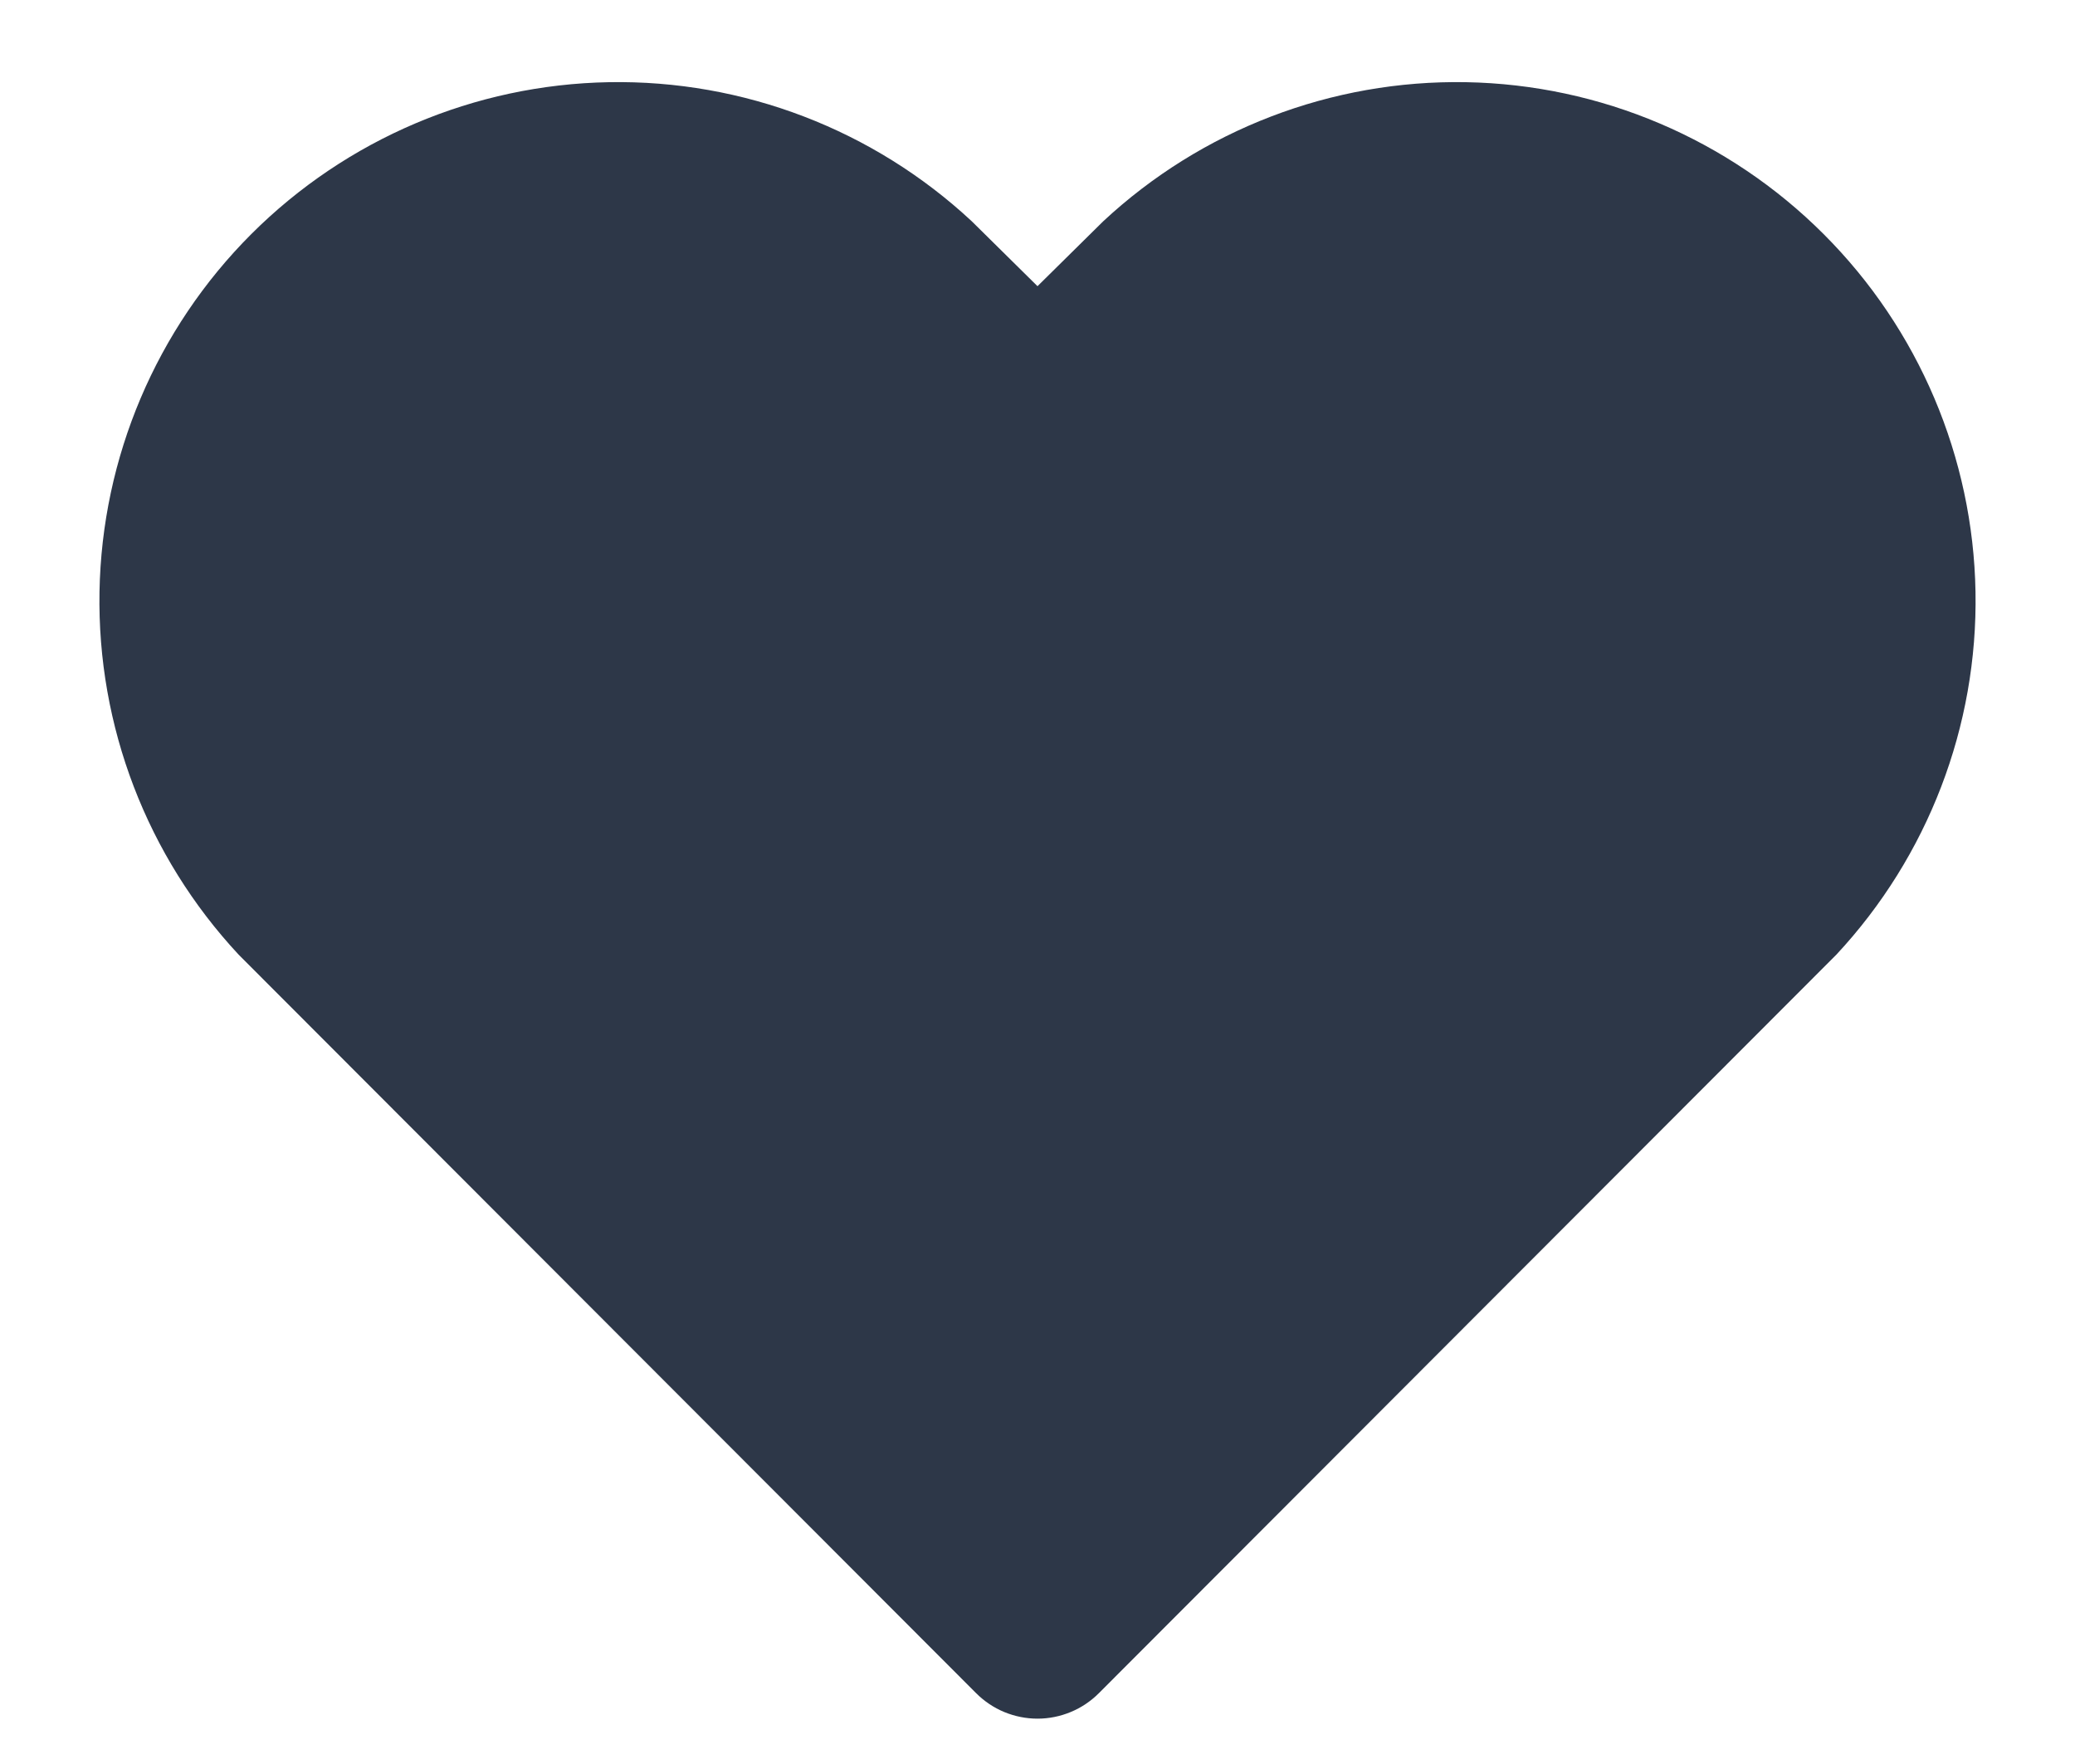
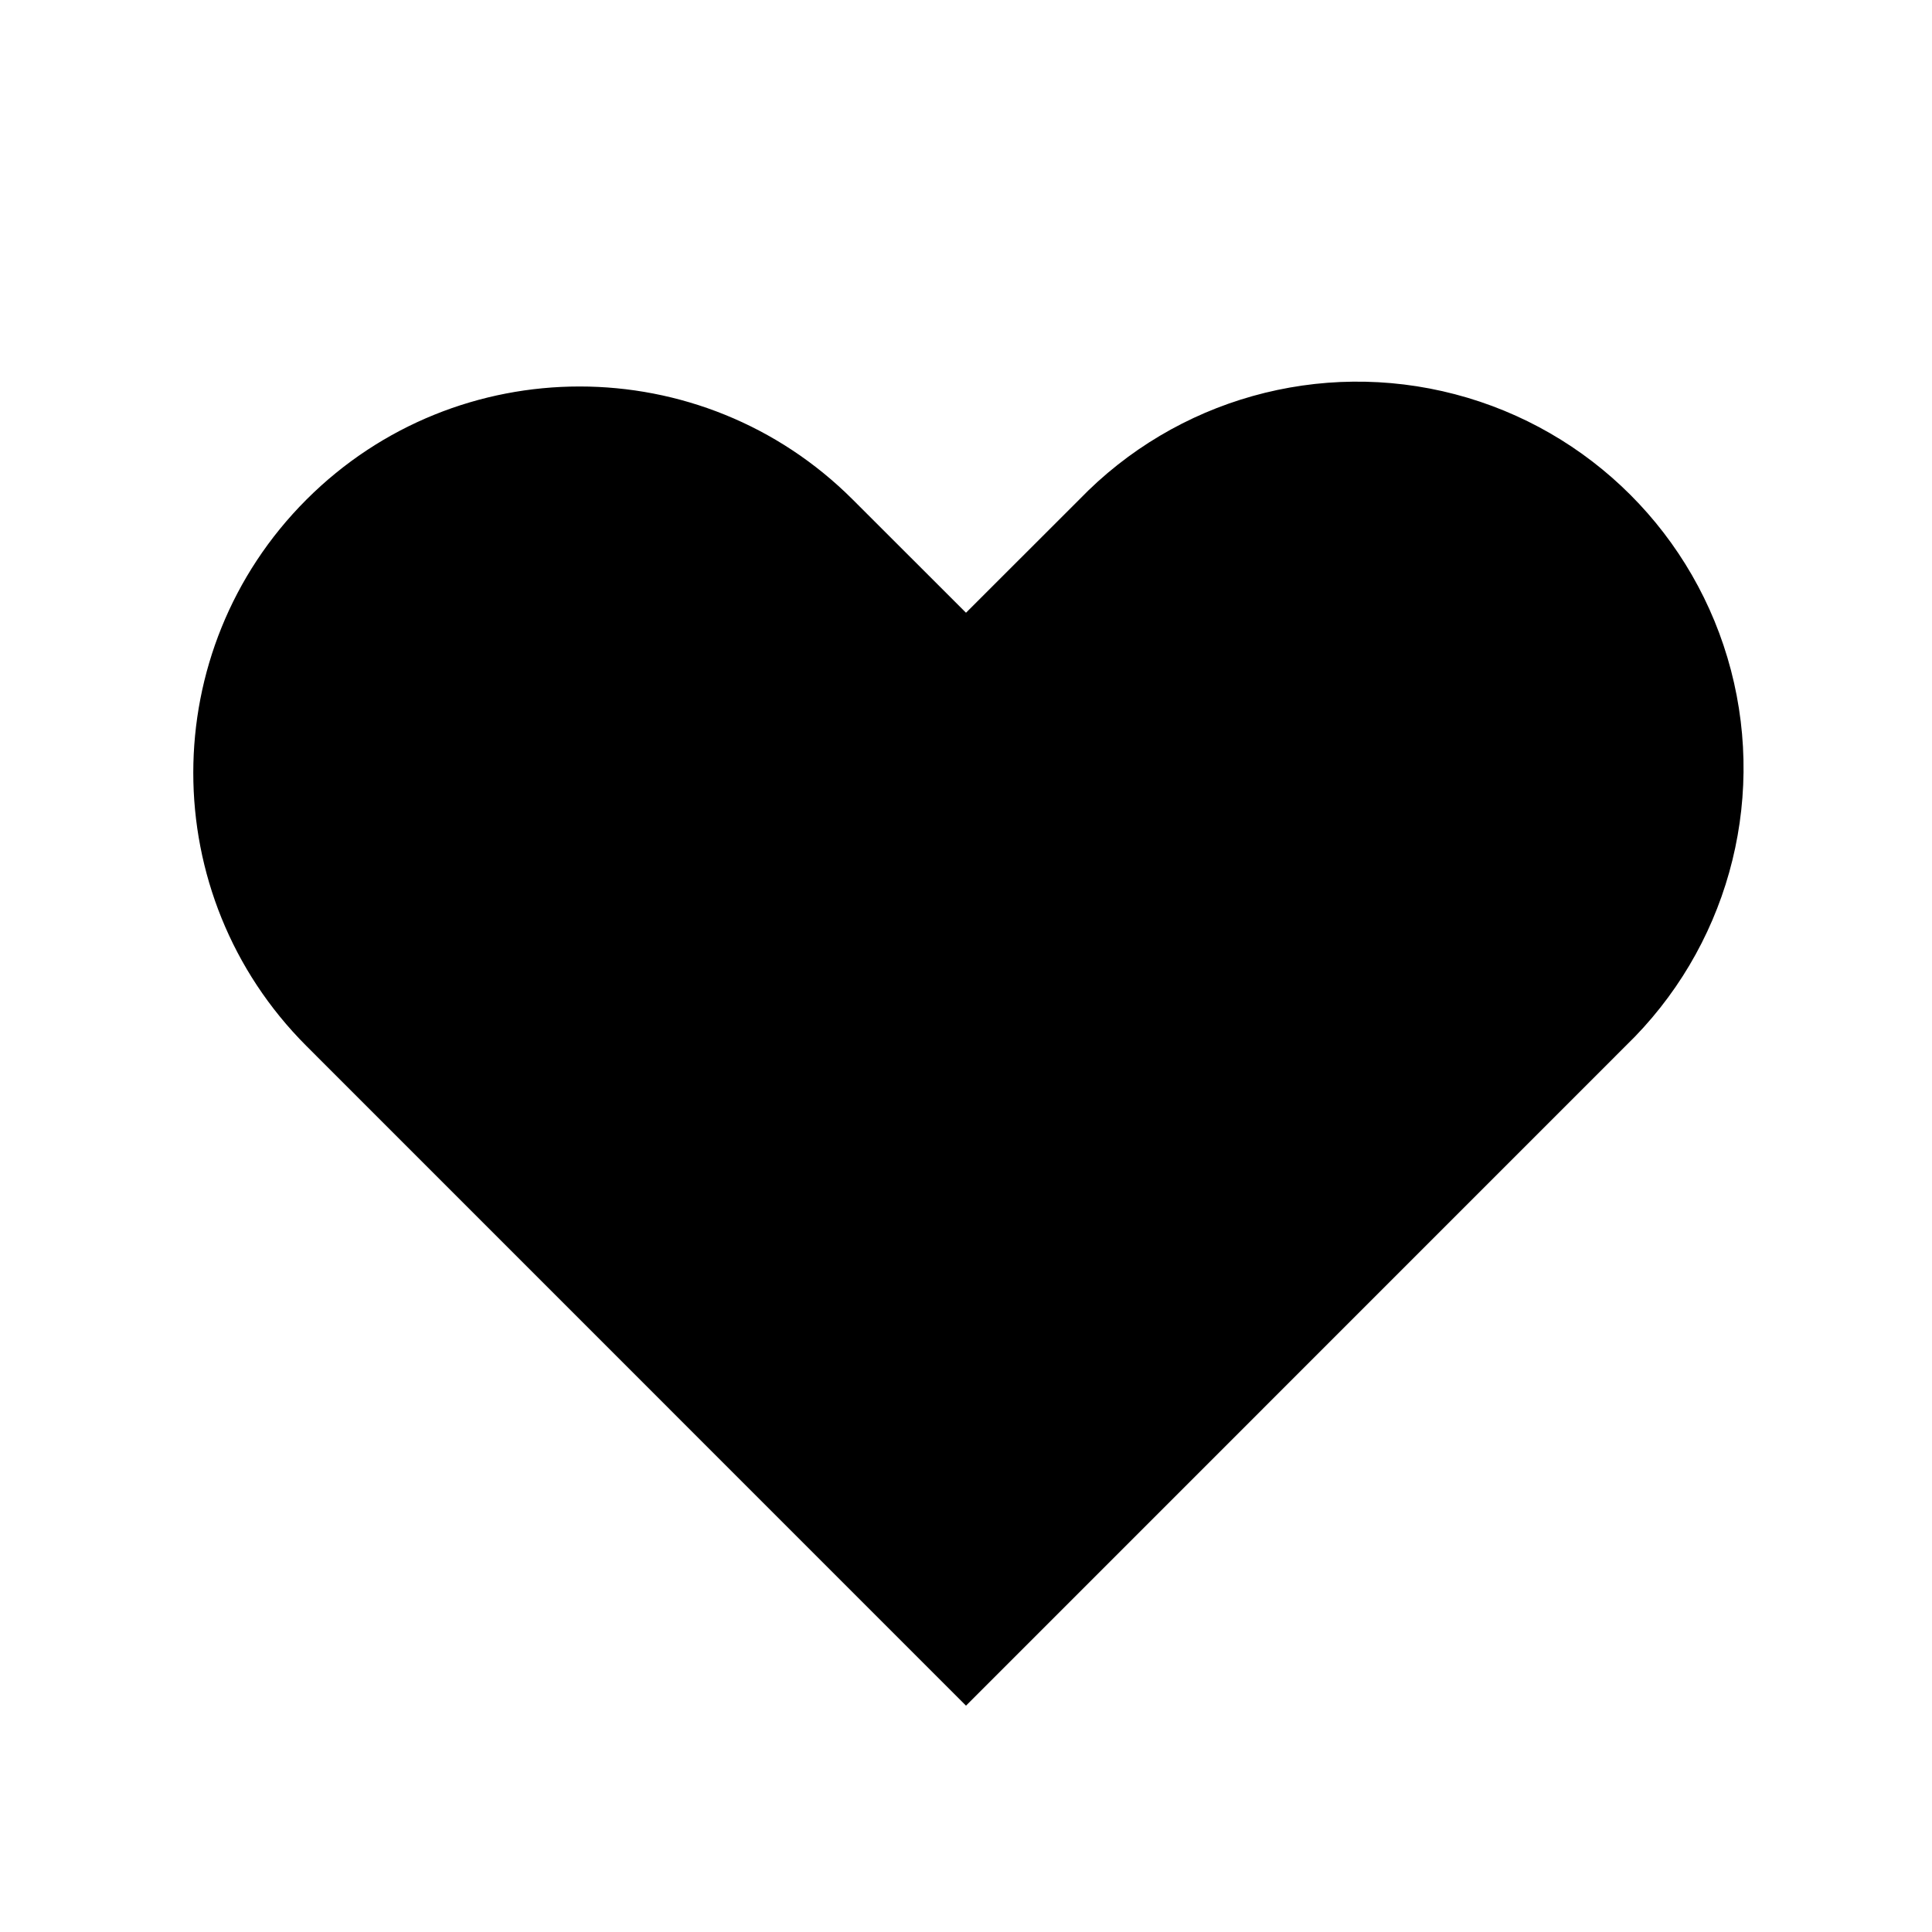
- <svg xmlns="http://www.w3.org/2000/svg" width="20" height="17" viewBox="0 0 20 17" fill="none">
-   <path d="M14.13 0.792C12.835 0.769 11.581 1.25 10.633 2.133L10 2.758L9.367 2.133C8.419 1.25 7.165 0.769 5.87 0.792C4.574 0.815 3.339 1.34 2.422 2.256C1.506 3.172 0.982 4.408 0.959 5.703C0.936 6.999 1.417 8.252 2.3 9.2L9.408 16.317C9.486 16.395 9.578 16.457 9.679 16.499C9.781 16.541 9.89 16.563 10 16.563C10.11 16.563 10.219 16.541 10.32 16.499C10.422 16.457 10.514 16.395 10.592 16.317L17.7 9.2C18.583 8.252 19.064 6.999 19.041 5.703C19.018 4.408 18.494 3.172 17.577 2.256C16.661 1.34 15.425 0.815 14.13 0.792Z" fill="#2D3748" />
+ <svg fill="currentColor" viewBox="0 0 20 20">
+   <path fill-rule="evenodd" d="M3.172 5.172a4 4 0 015.656 0L10 6.343l1.172-1.171a4 4 0 115.656 5.656L10 17.657l-6.828-6.829a4 4 0 010-5.656z" clip-rule="evenodd" />
</svg>
